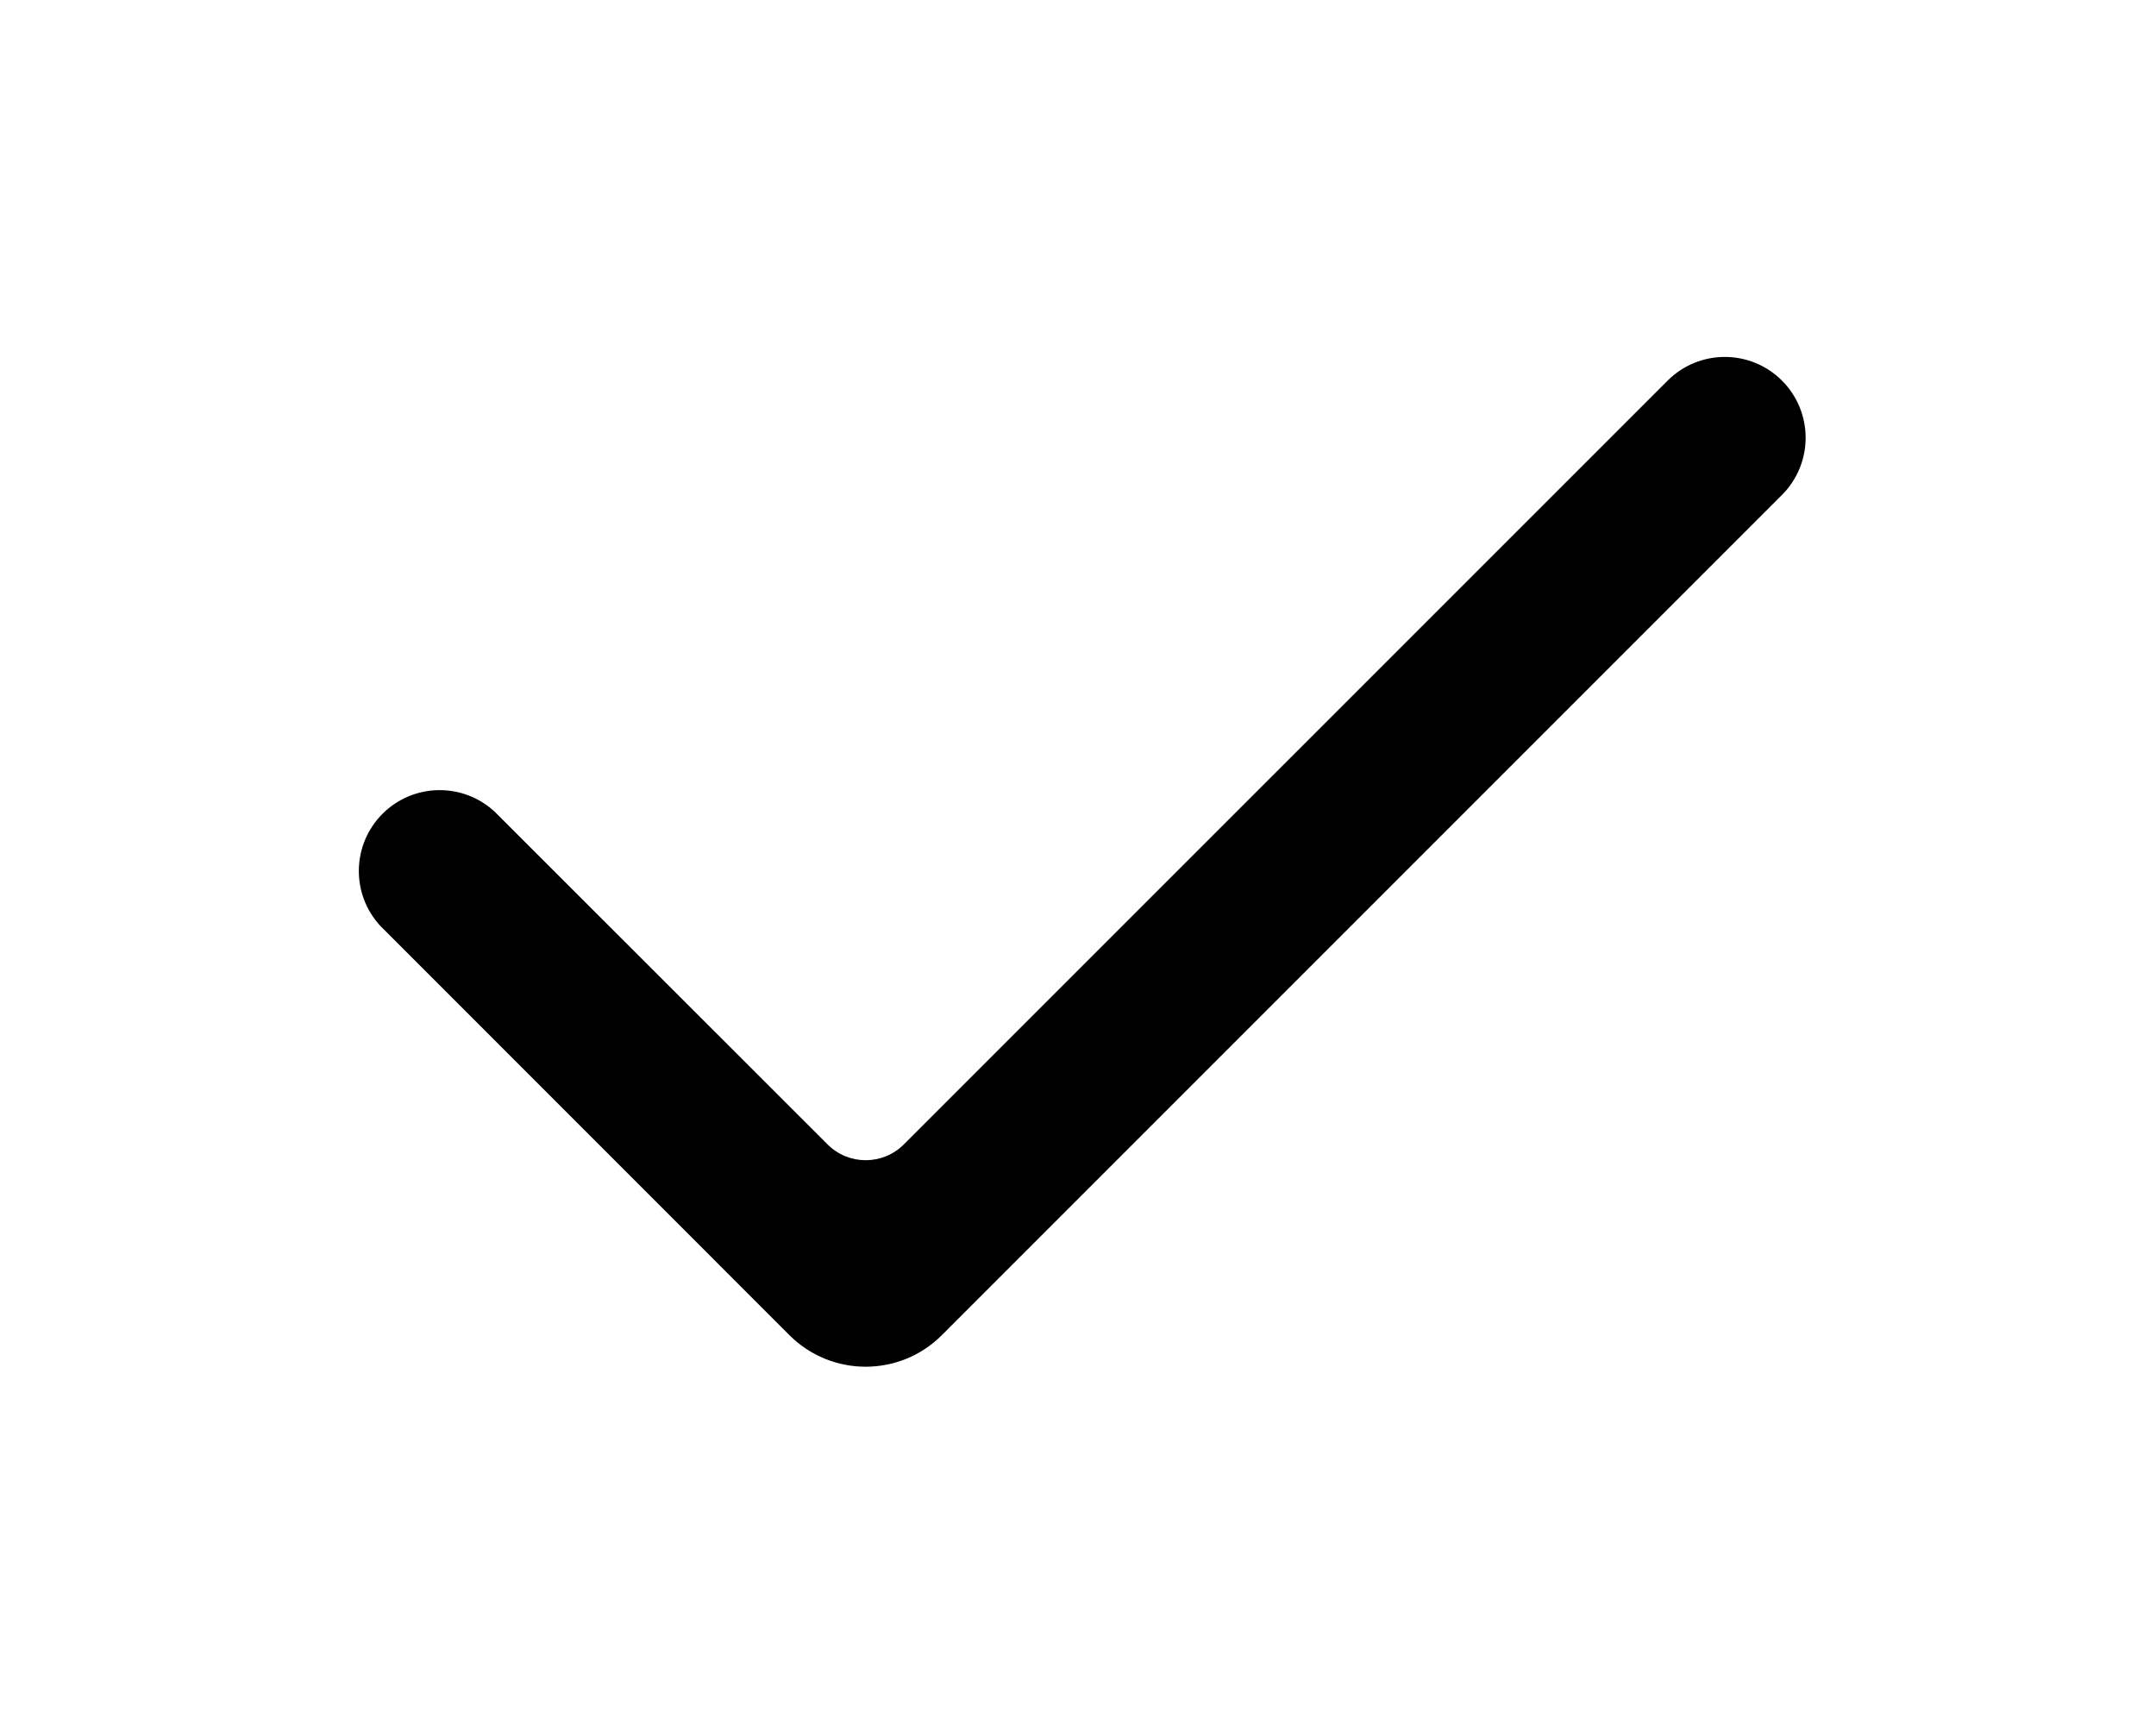
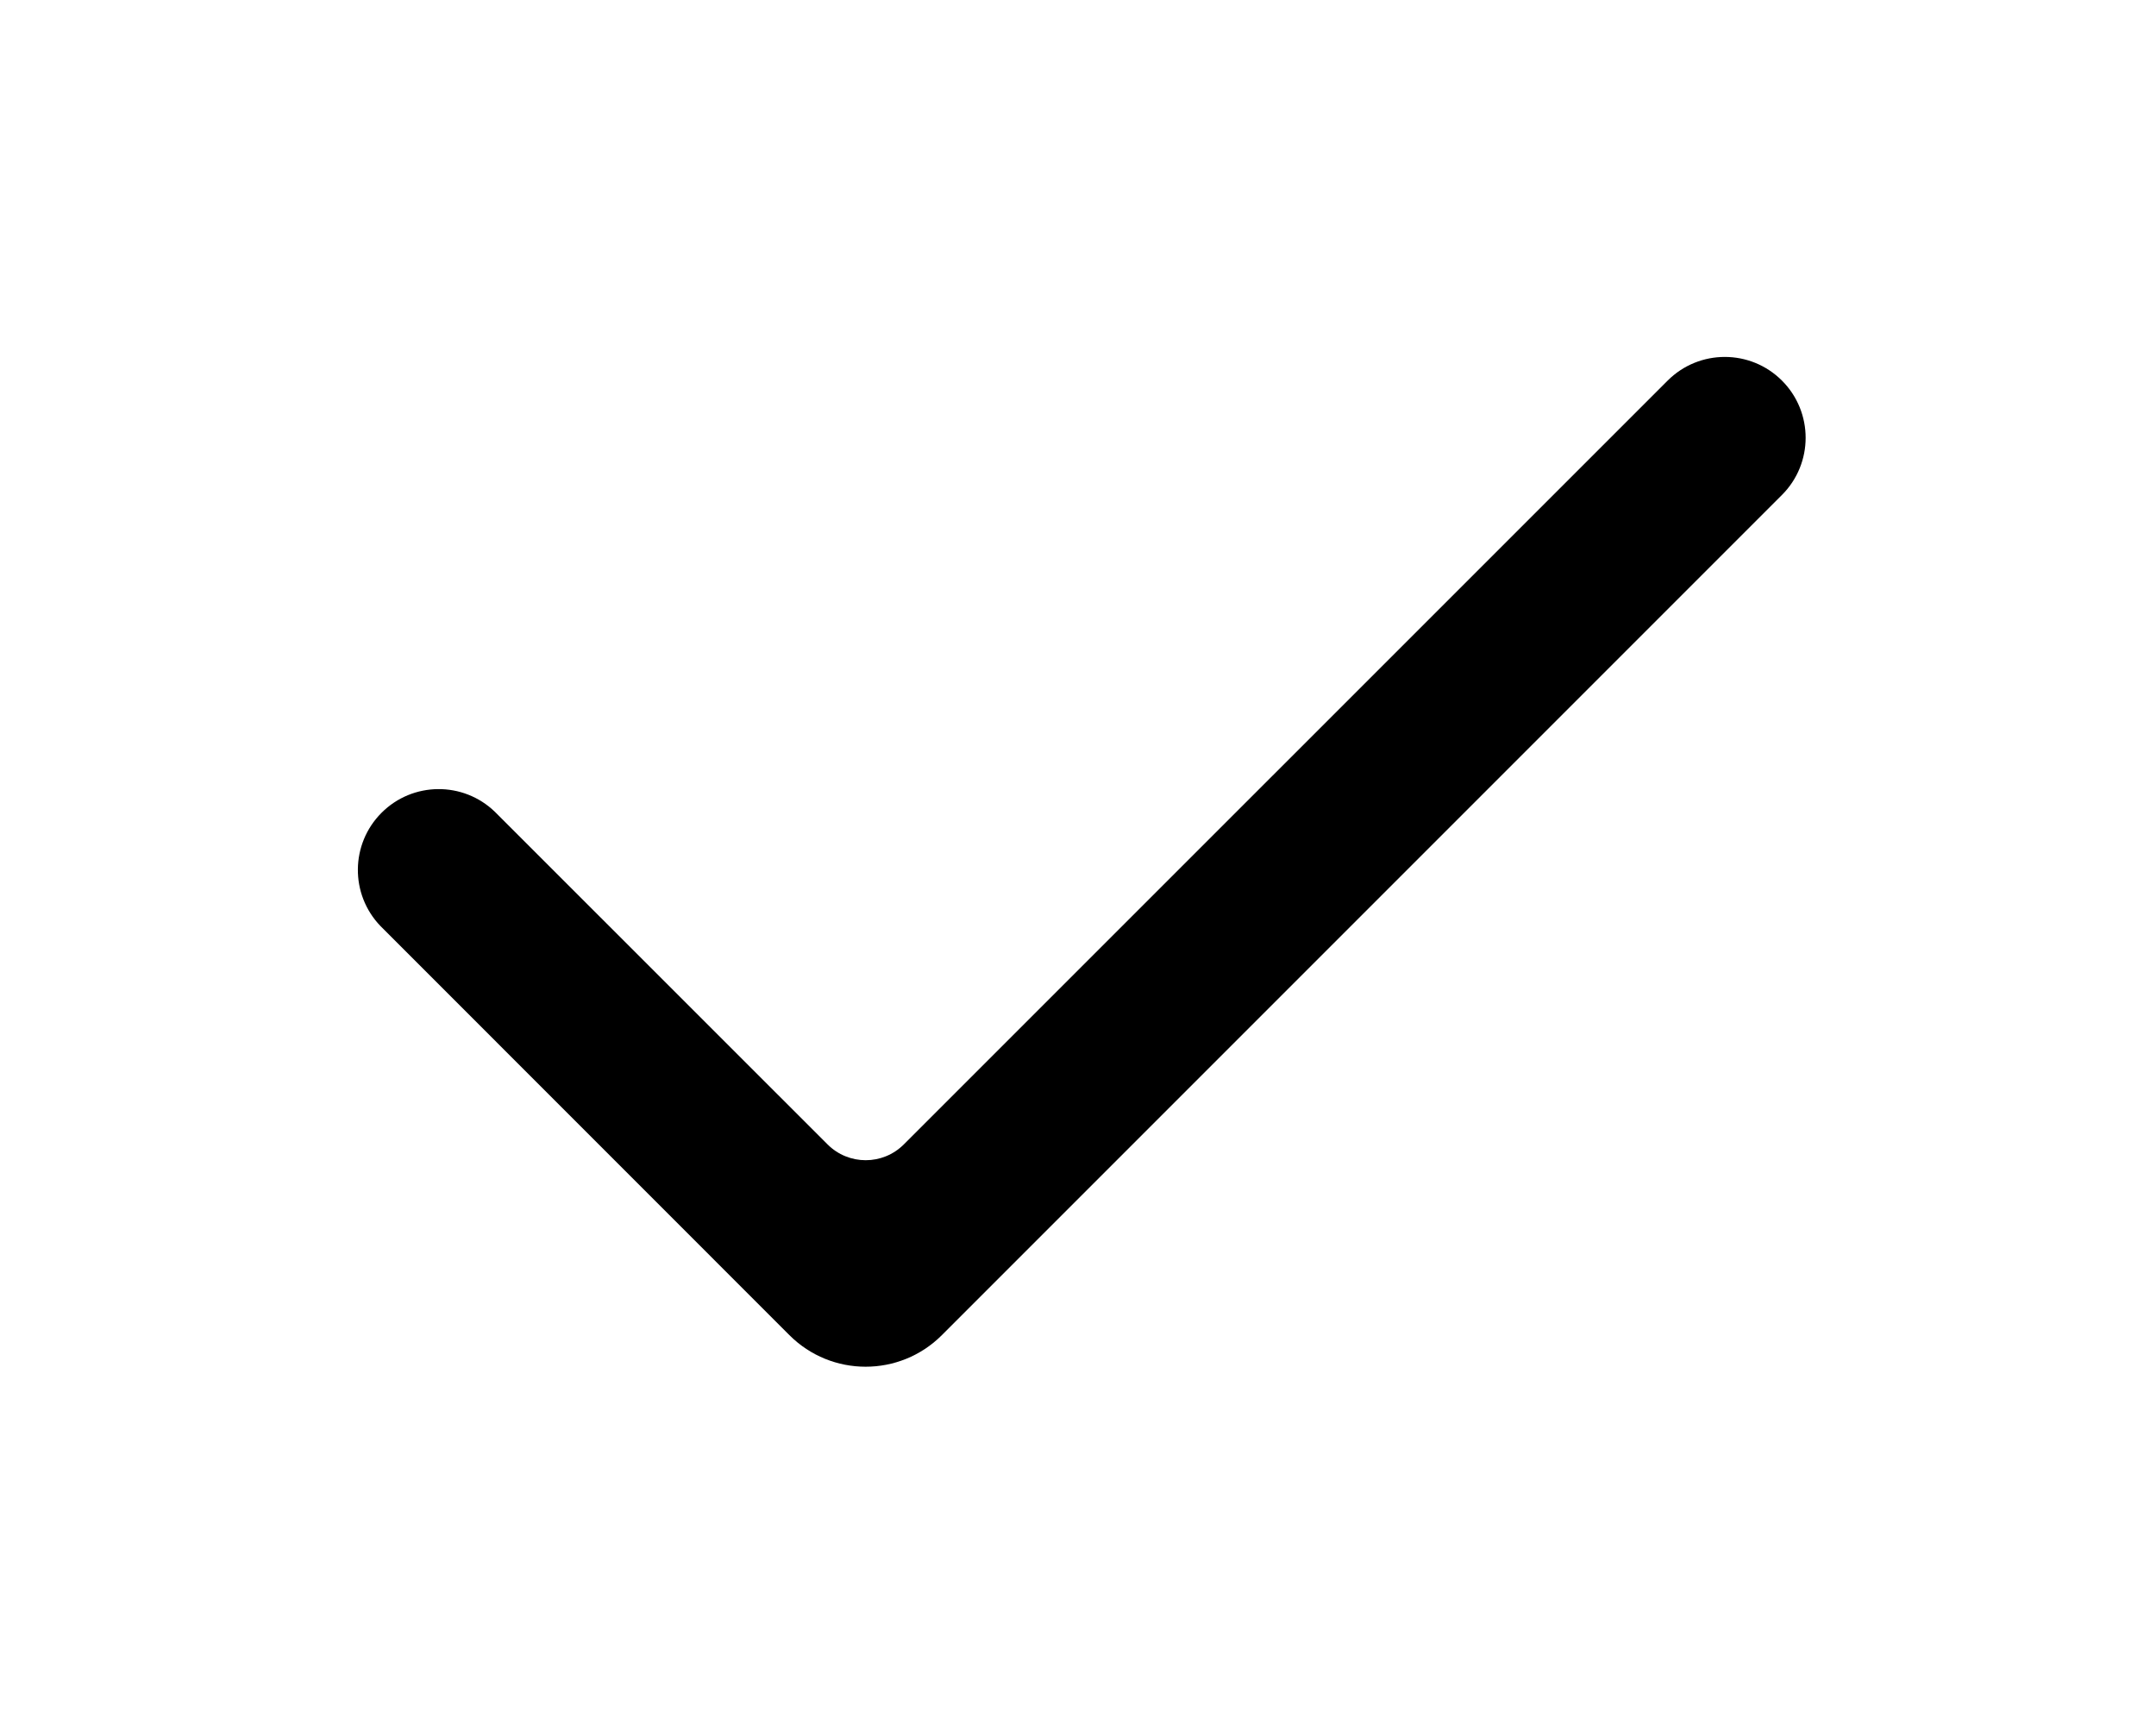
<svg xmlns="http://www.w3.org/2000/svg" viewBox="0 0 20 16" fill="currentColor">
-   <path fill-rule="evenodd" d="M16.53 3.53a.75.75 0 0 1 0 1.061l-7.793 7.793a1 1 0 0 1-1.414 0L3.53 8.59a.75.75 0 0 1 1.06-1.06l3.087 3.085a.5.5 0 0 0 .707 0L15.47 3.53a.75.75 0 0 1 1.06 0z" />
+   <path fill-rule="evenodd" d="M16.53 3.53a.75.75 0 0 1 0 1.061l-7.793 7.793a1 1 0 0 1-1.414 0L3.53 8.59a.75.75 0 0 1 1.061-1.06l3.086 3.085a.5.5 0 0 0 .707 0L15.47 3.53a.75.75 0 0 1 1.06 0z" />
</svg>
